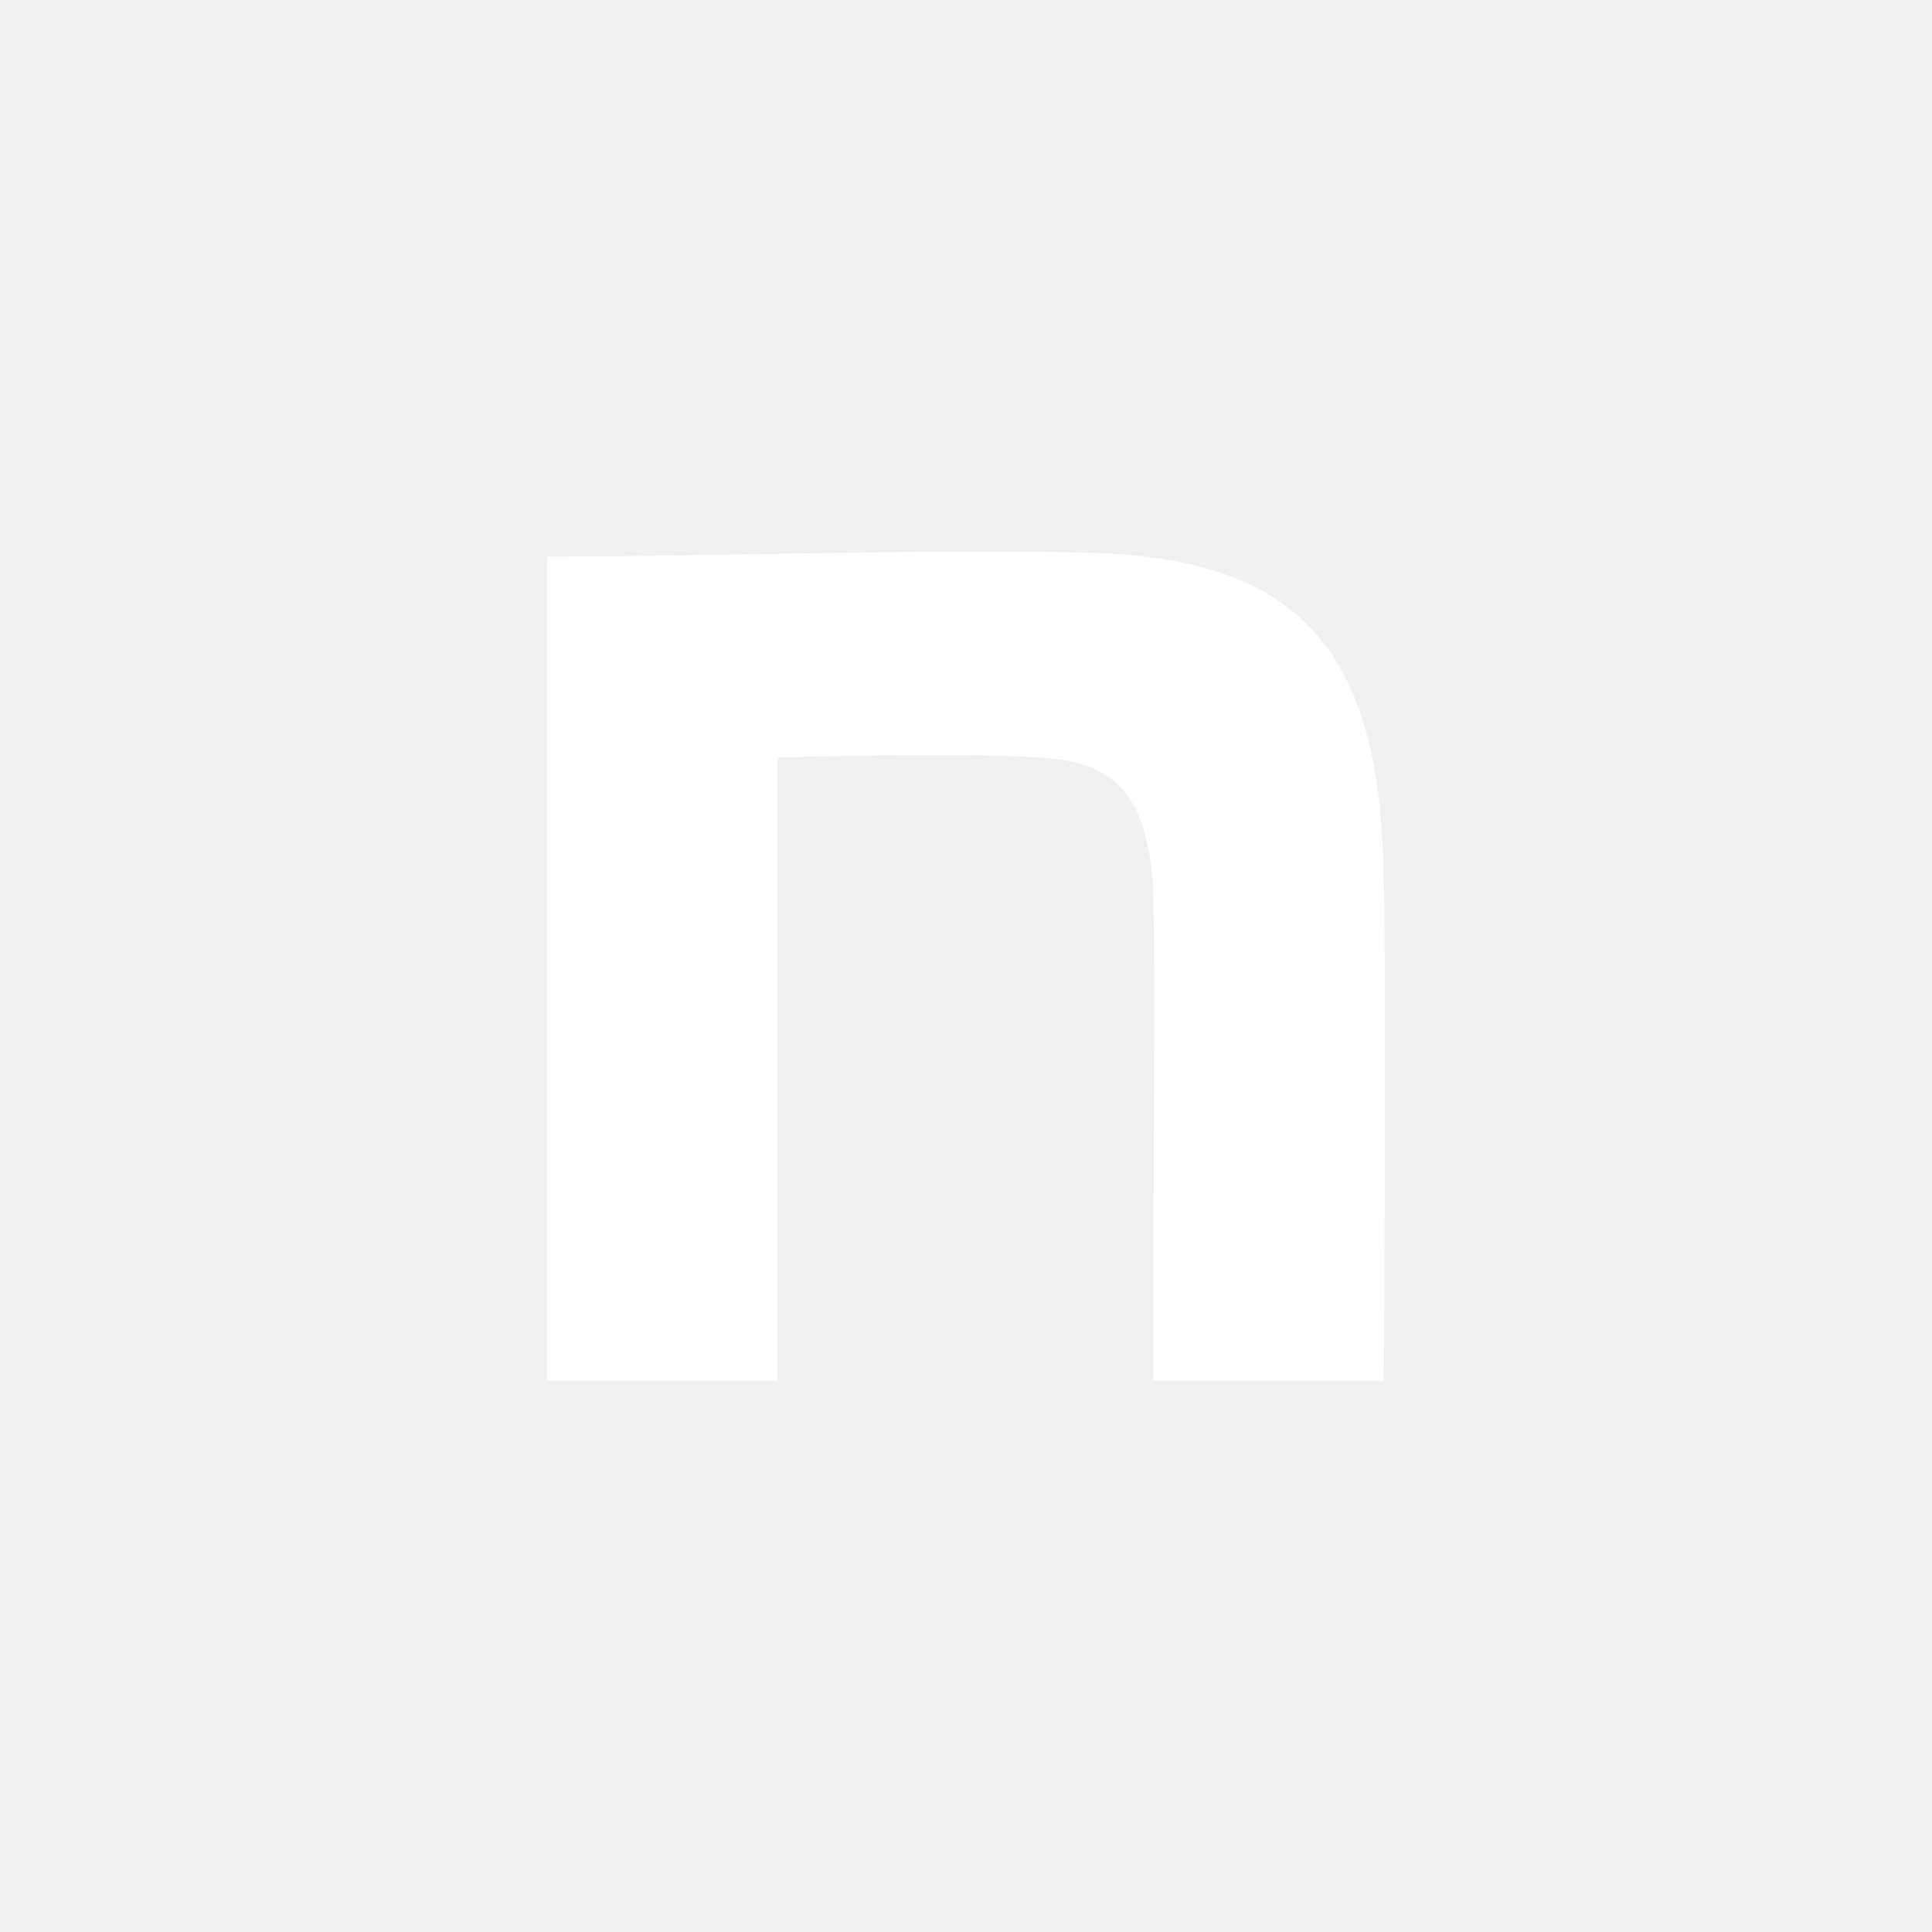
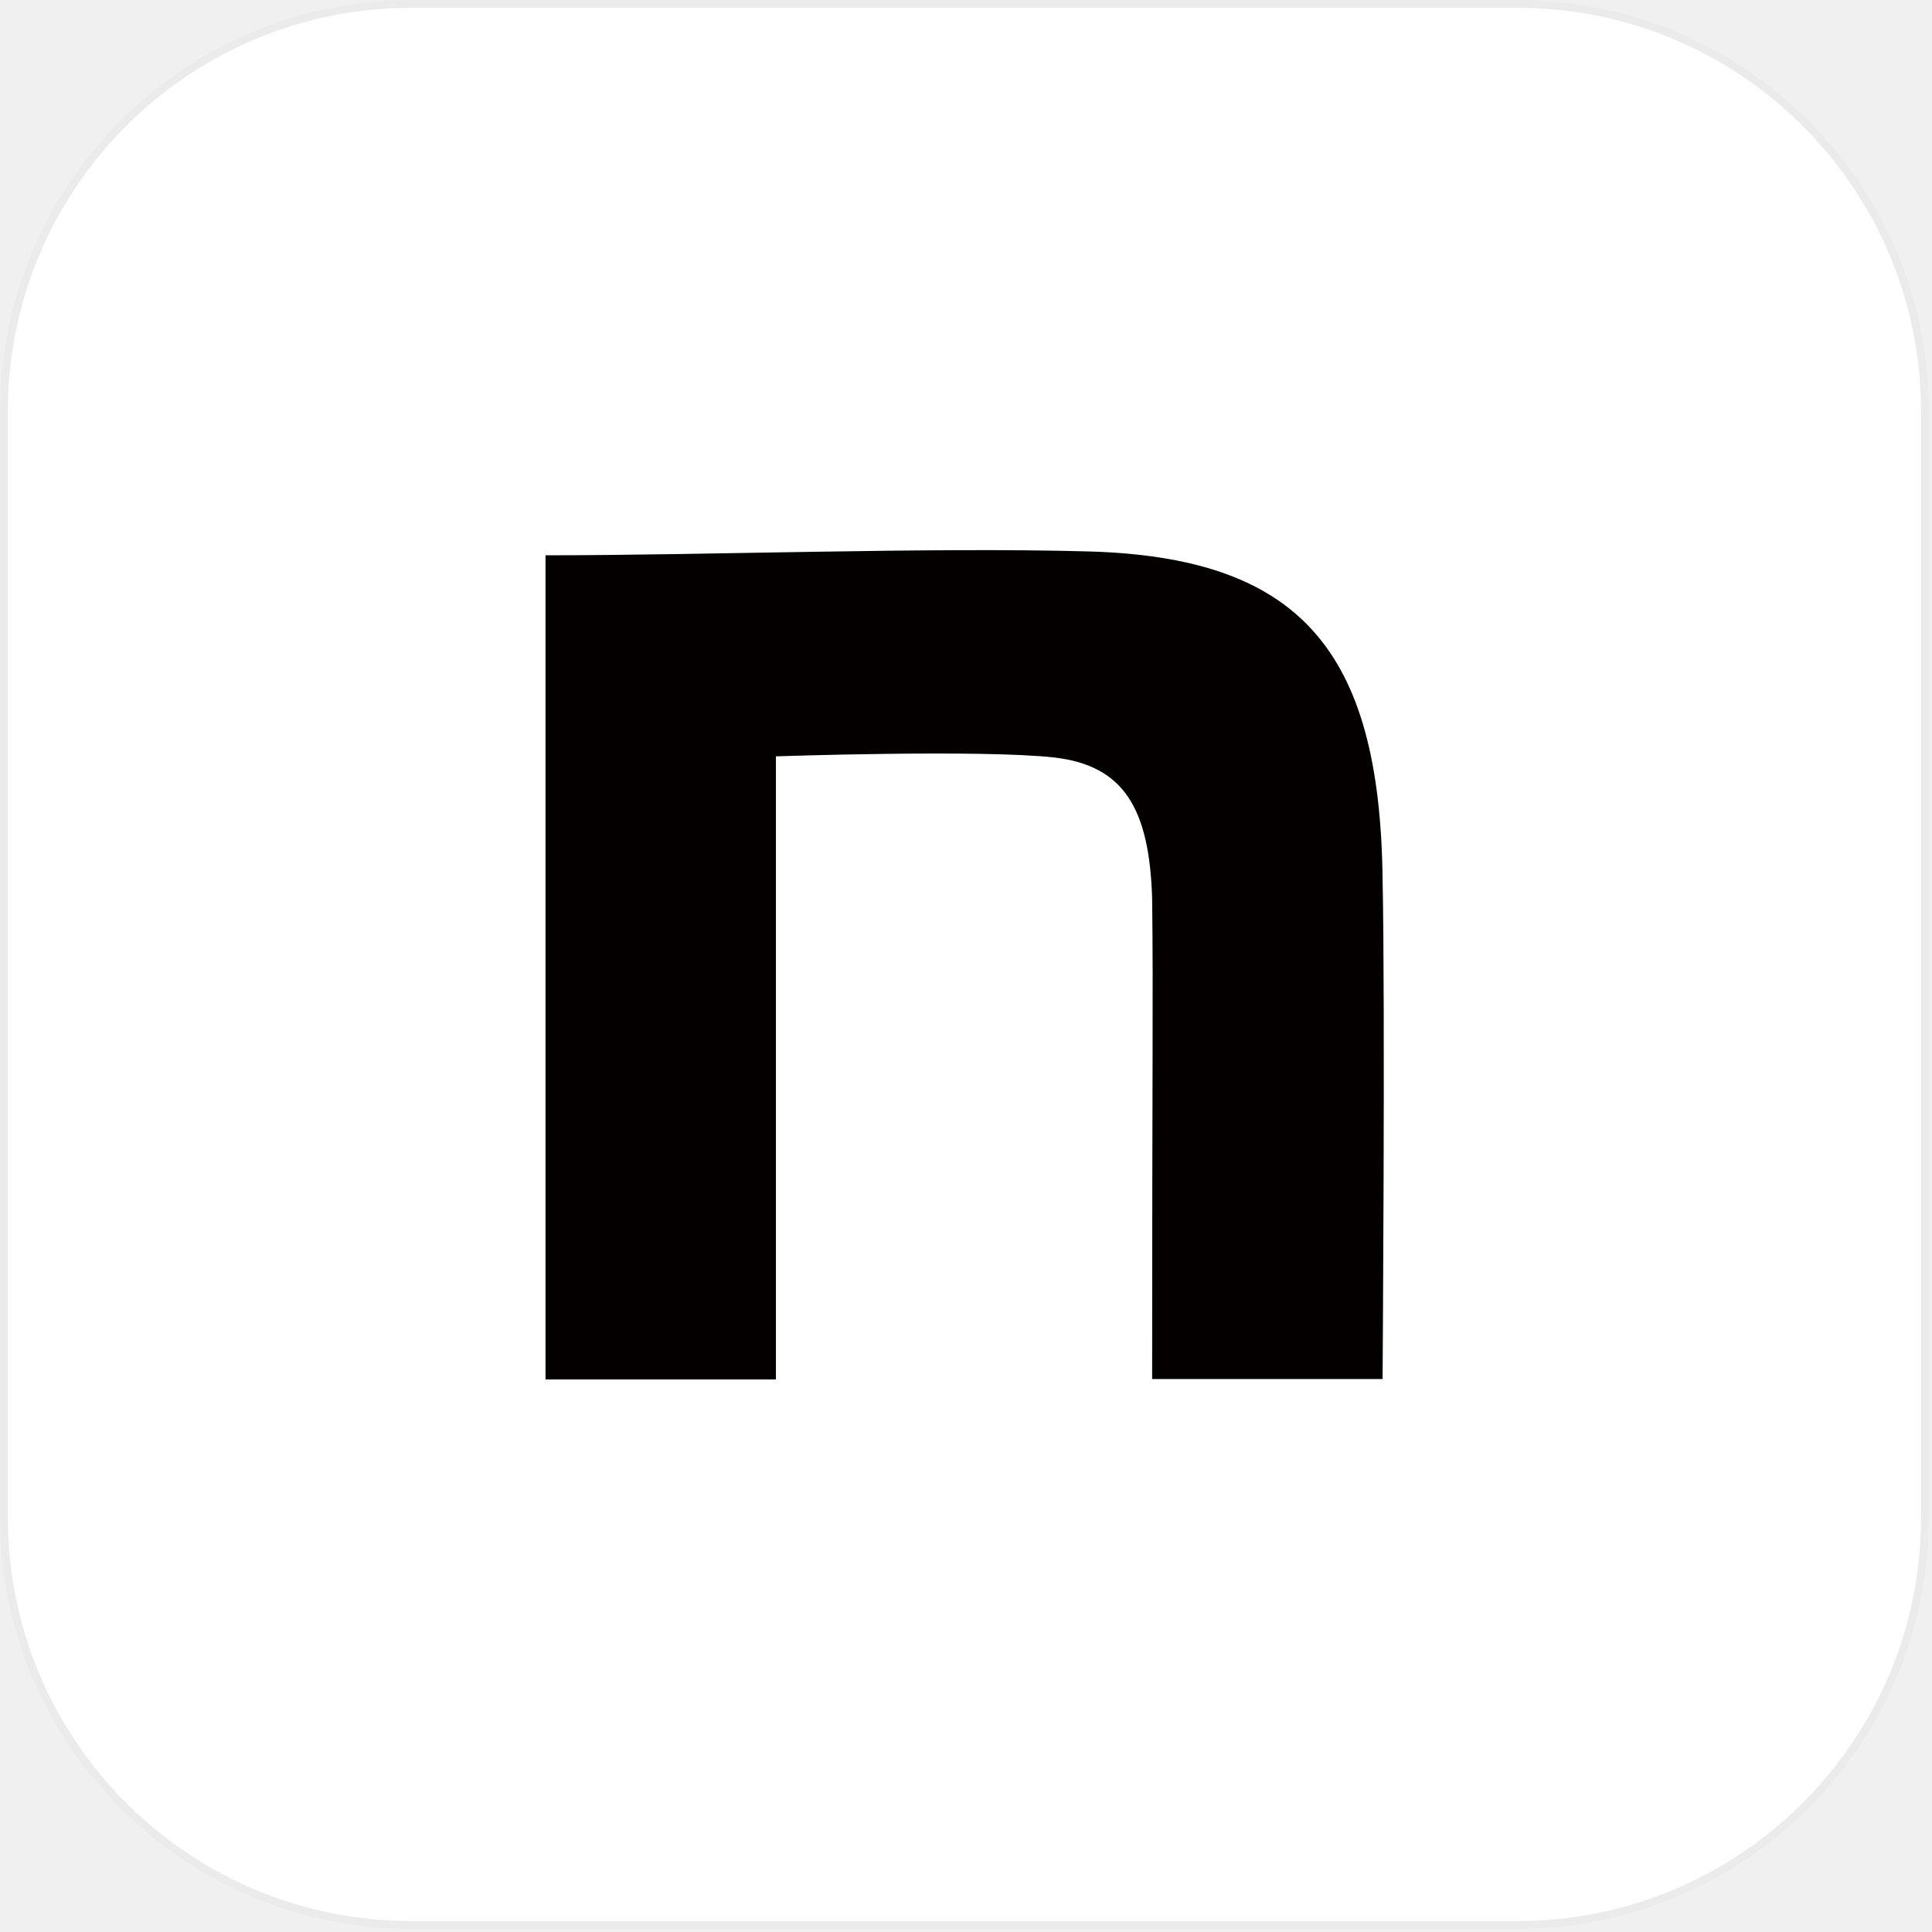
- <svg xmlns="http://www.w3.org/2000/svg" id="_レイヤー_1" viewBox="0 0 493 493">
-   <defs>
-     <style>.cls-1{fill:#fff;}</style>
-   </defs>
-   <path class="cls-1" d="m139.57,142.06c41.19,0,97.6-2.09,138.1-1.04,54.34,1.39,74.76,25.06,75.45,83.53.69,33.06,0,127.73,0,127.73h-58.79c0-82.83.35-96.5,0-122.6-.69-22.97-7.25-33.92-24.9-36.01-18.69-2.09-71.07-.35-71.07-.35v158.96h-58.79v-210.22Z" />
+ <svg xmlns="http://www.w3.org/2000/svg" width="493" height="493" viewBox="0 0 493 493" fill="none">
+   <rect x="1" y="1" width="490.2" height="490.2" rx="104" fill="white" />
+   <path d="M139.2 141.7C180.4 141.7 236.8 139.6 277.3 140.7C331.6 142.1 352.1 165.8 352.8 224.2C353.5 257.3 352.8 351.9 352.8 351.9H294C294 269.1 294.3 255.4 294 229.3C293.3 206.3 286.8 195.4 269.1 193.3C250.4 191.2 198 193 198 193V352H139.2V141.7Z" fill="#040000" />
+   <rect x="1" y="1" width="490.2" height="490.2" rx="104" stroke="#EBEBEB" stroke-width="2" />
</svg>
